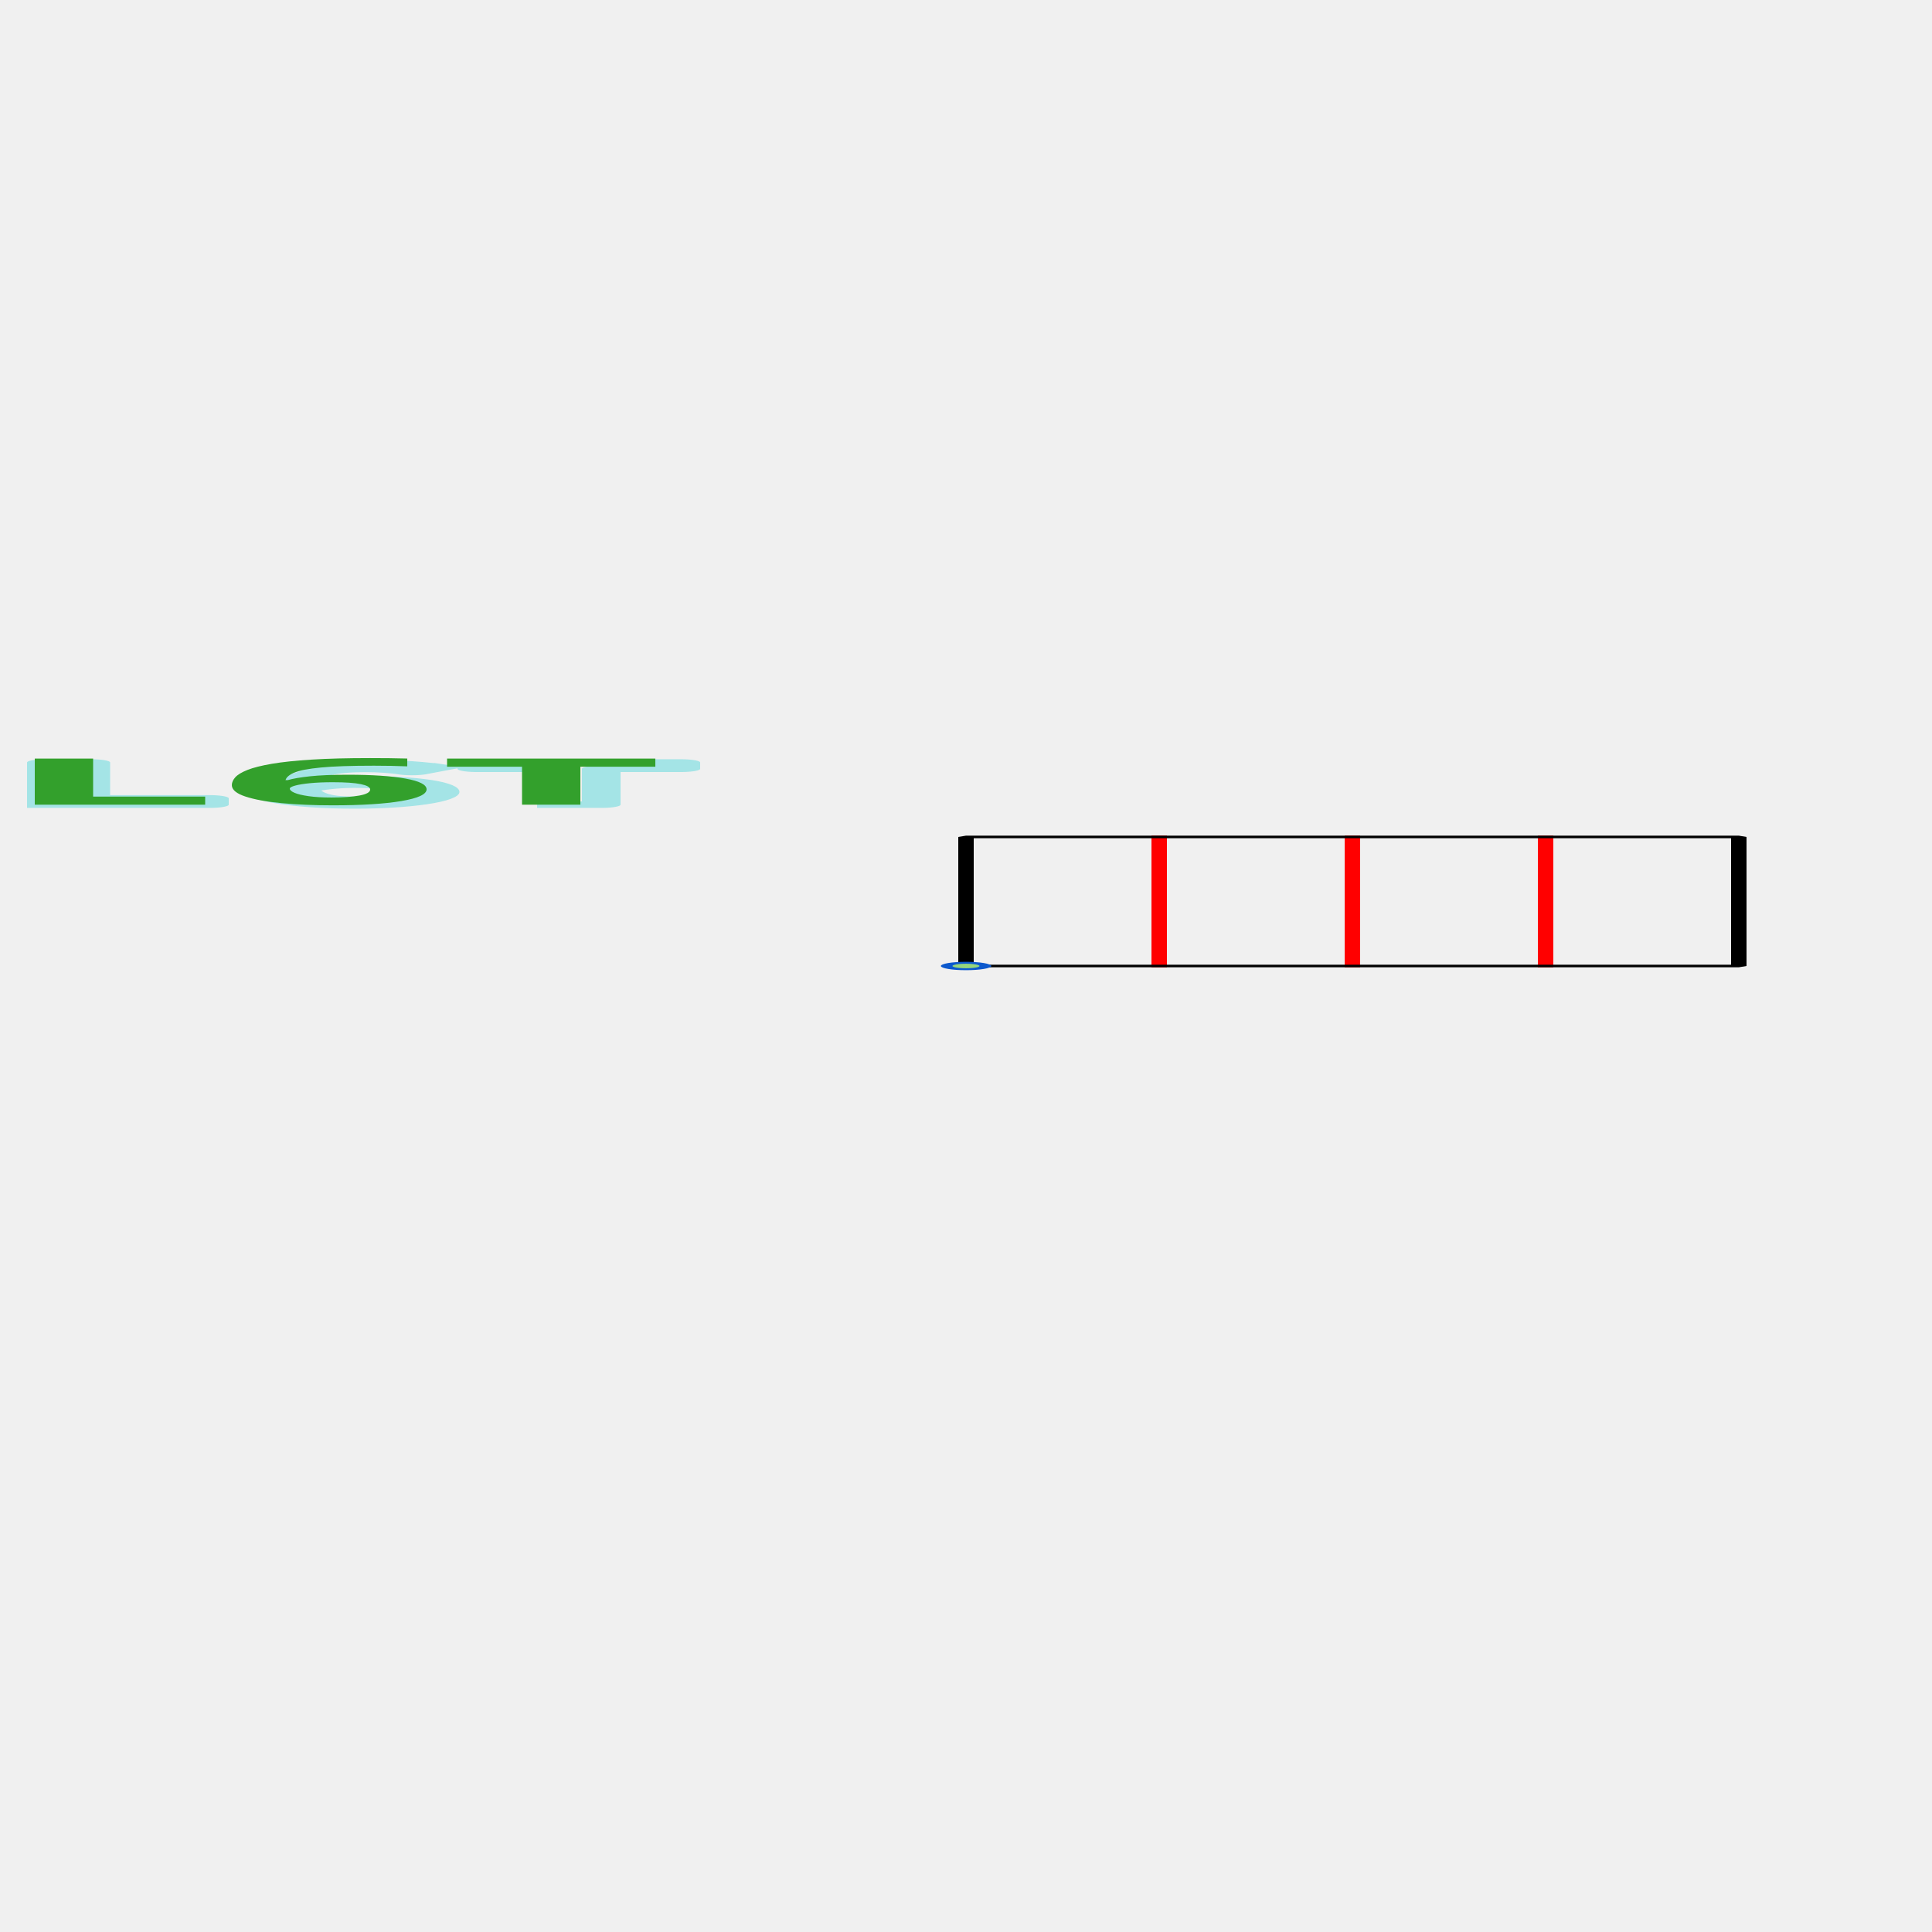
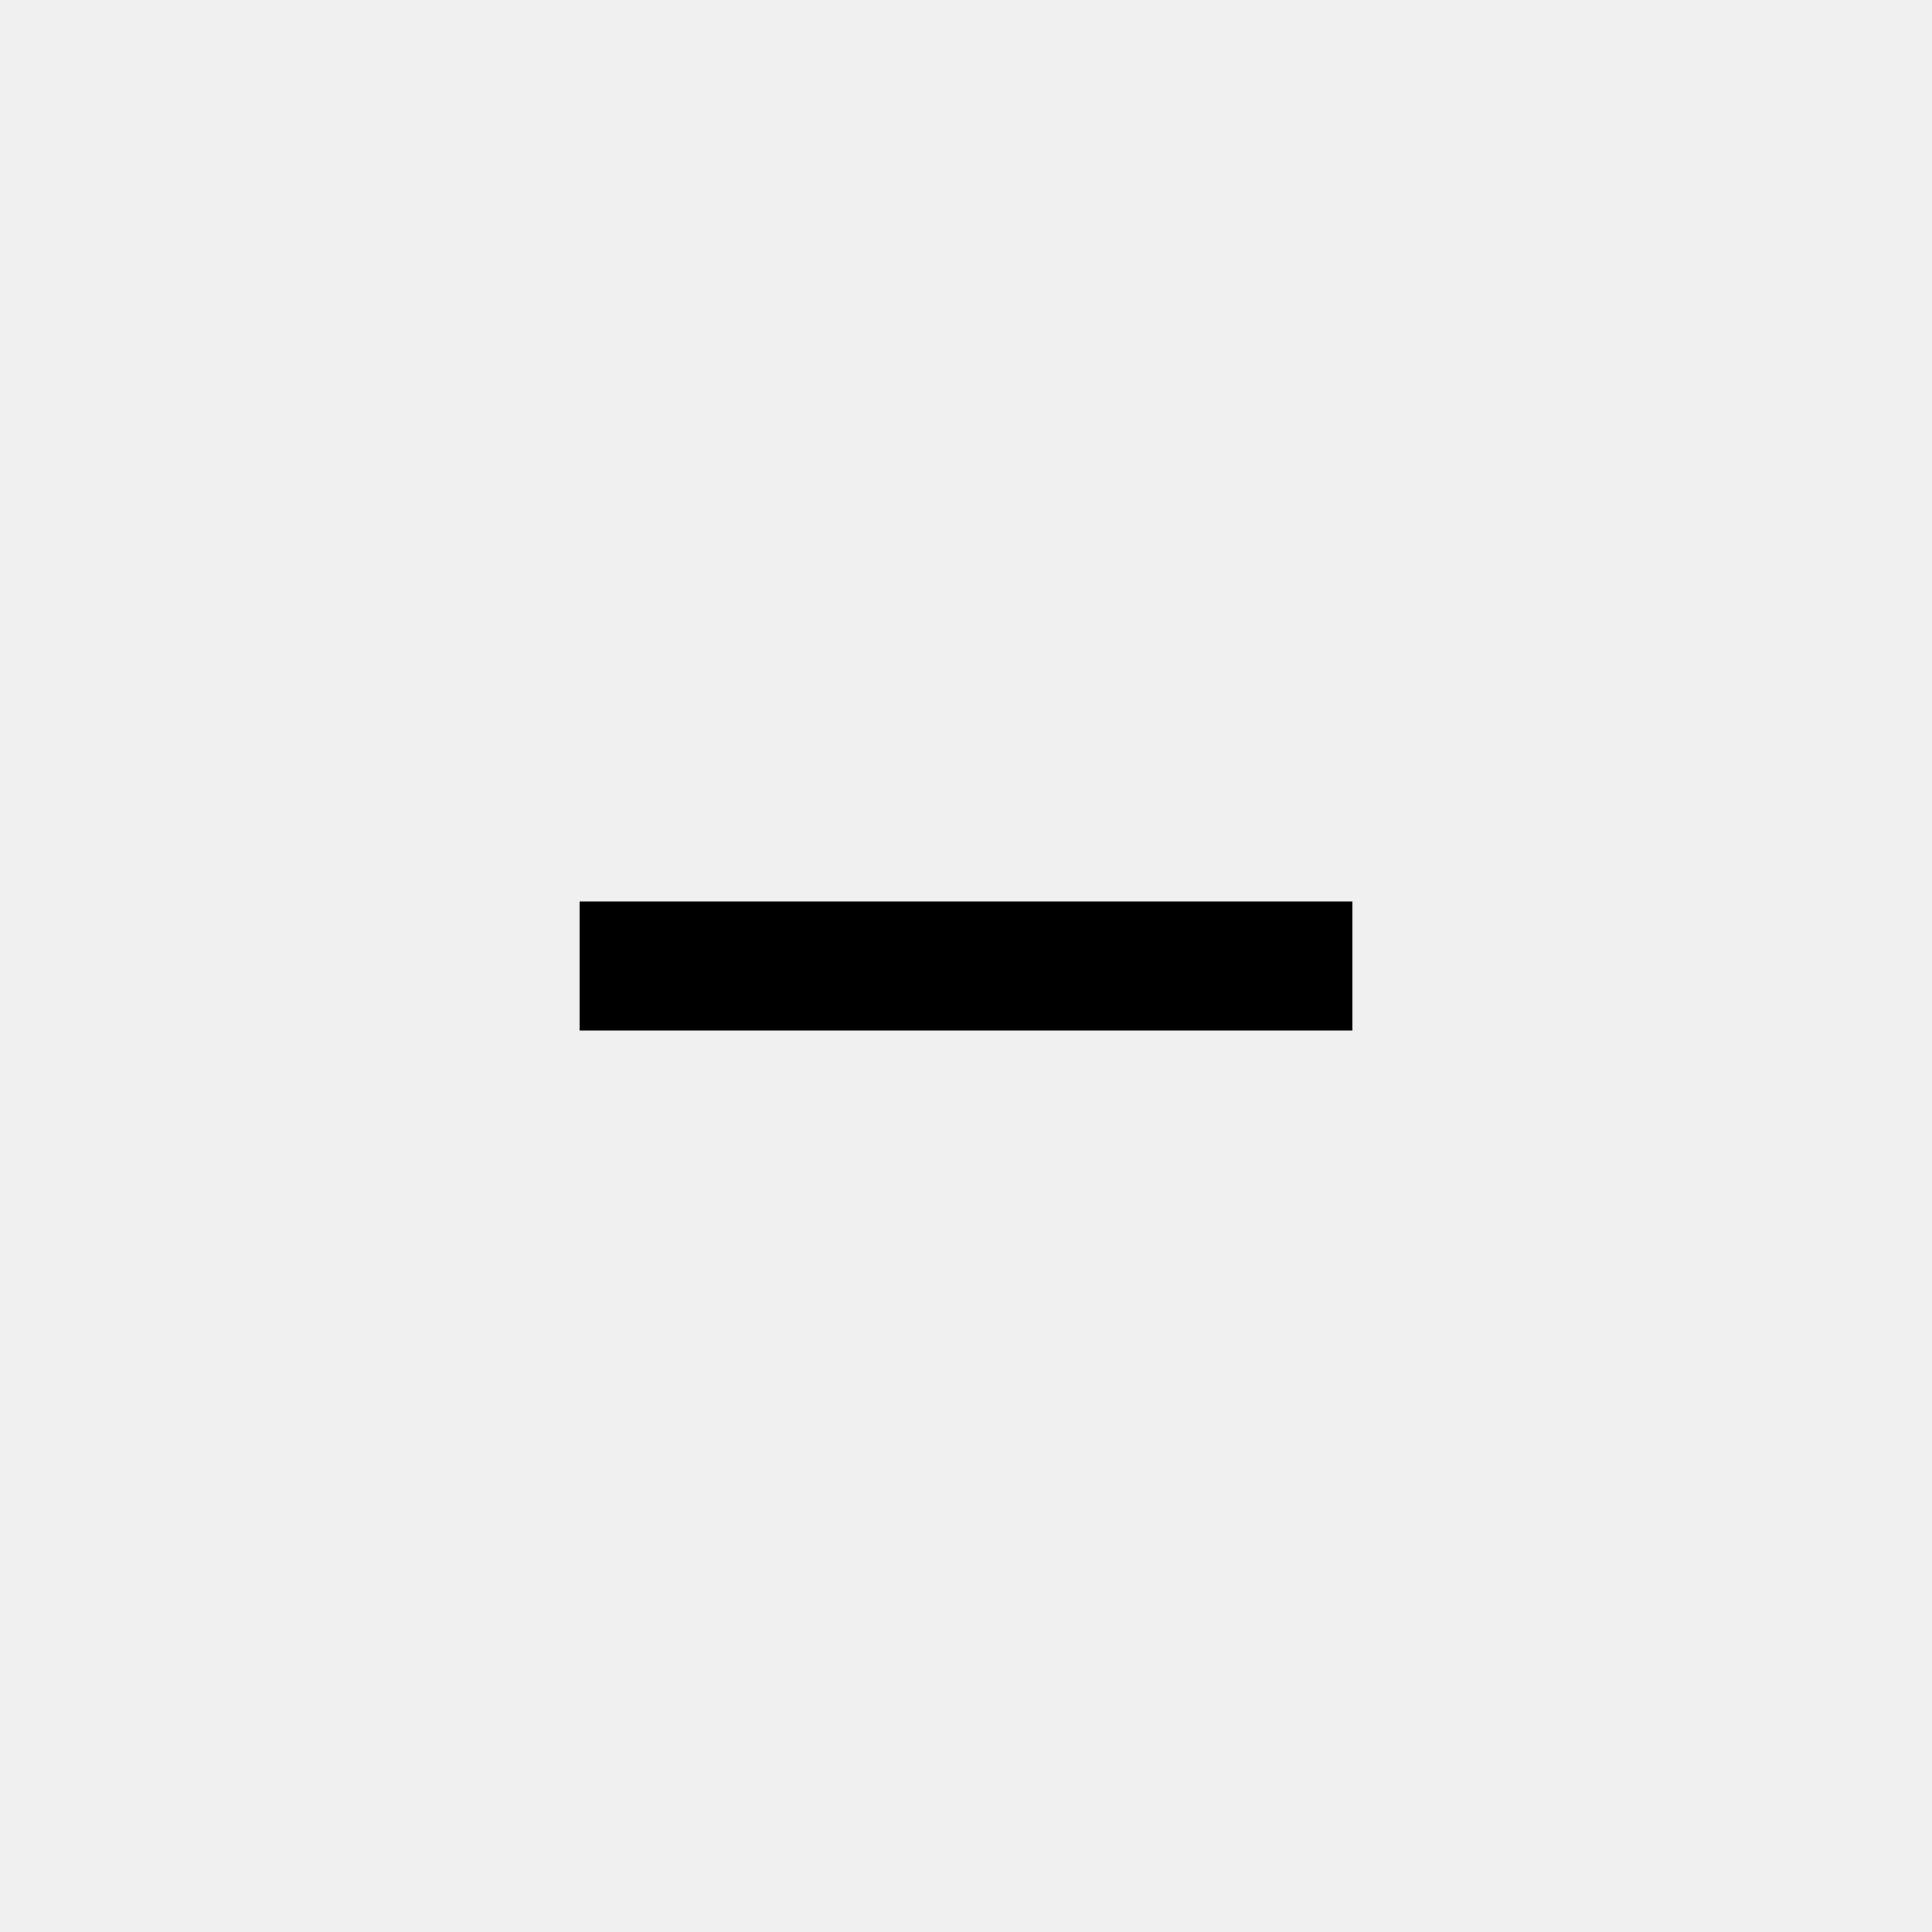
- <svg xmlns="http://www.w3.org/2000/svg" width="2500 px" height="2500 px" viewBox="0 0 2500 2500" version="1.2" baseProfile="tiny">
-   <defs>
- </defs>
-   <g fill="none" stroke="black" stroke-width="1" fill-rule="evenodd" stroke-linecap="square" stroke-linejoin="bevel">
-     <g fill="#000000" fill-opacity="0" stroke="none" transform="matrix(1, 0, 0, 1, 0 ,0)" font-family="Noto Sans" font-size="31.75" font-weight="400" font-style="normal">
-       <path vector-effect="non-scaling-stroke" fill-rule="evenodd" d="M0,0 L2500,0 L2500,2500 L0,2500 L0,0" transform="matrix(1.0, 0, 0, 0.167, 0.0 ,1041.25)" />
-     </g>
-     <g fill="none" stroke="#ff0000" stroke-opacity="1" stroke-width="20" stroke-linecap="square" stroke-linejoin="bevel" transform="matrix(1, 0, 0, 1, 0 ,0)" font-family="Noto Sans" font-size="31.75" font-weight="400" font-style="normal">
-       <path vector-effect="none" fill-rule="evenodd" d="M1500,250 L1500,1250" transform="matrix(1.0, 0, 0, 0.167, 0.0 ,1041.25)" />
-       <path vector-effect="none" fill-rule="evenodd" d="M1750,250 L1750,1250" transform="matrix(1.0, 0, 0, 0.167, 0.0 ,1041.25)" />
-       <path vector-effect="none" fill-rule="evenodd" d="M2000,250 L2000,1250" transform="matrix(1.0, 0, 0, 0.167, 0.0 ,1041.25)" />
-     </g>
-     <g fill="#ffffff" fill-opacity="0" stroke="#000000" stroke-opacity="1" stroke-width="20" stroke-linecap="square" stroke-linejoin="bevel" transform="matrix(1, 0, 0, 1, 0 ,0)" font-family="Noto Sans" font-size="31.75" font-weight="400" font-style="normal">
-       <path vector-effect="none" fill-rule="evenodd" d="M1250,1250 L1250,250 L2250,250 L2250,1250 L1250,1250" transform="matrix(1.0, 0, 0, 0.167, 0.0 ,1041.25)" />
-     </g>
-     <g fill="#e04880" fill-opacity="0" stroke="#000000" stroke-opacity="0" stroke-width="1" stroke-linecap="square" stroke-linejoin="bevel" transform="matrix(1, 0, 0, 1, 0 ,0)" font-family="Noto Sans" font-size="31.75" font-weight="400" font-style="normal">
-       <path vector-effect="non-scaling-stroke" fill-rule="evenodd" d="M1760,750 C1760,755.523 1755.52,760 1750,760 C1744.48,760 1740,755.523 1740,750 C1740,744.477 1744.48,740 1750,740 C1755.52,740 1760,744.477 1760,750 " transform="matrix(1.0, 0, 0, 0.167, 0.0 ,1041.25)" />
-     </g>
-     <g fill="#96d67c" fill-opacity="1" stroke="#0c59cd" stroke-opacity="1" stroke-width="15" stroke-linecap="square" stroke-linejoin="bevel" transform="matrix(1, 0, 0, 1, 0 ,0)" font-family="Noto Sans" font-size="31.75" font-weight="400" font-style="normal">
-       <path vector-effect="none" fill-rule="evenodd" d="M1275,1250 C1275,1263.81 1263.81,1275 1250,1275 C1236.19,1275 1225,1263.81 1225,1250 C1225,1236.19 1236.19,1225 1250,1225 C1263.81,1225 1275,1236.19 1275,1250 " transform="matrix(1.0, 0, 0, 0.167, 0.0 ,1041.25)" />
-     </g>
-     <g fill="#58d9dd" fill-opacity="0" stroke="#58d9dd" stroke-opacity="0.5" stroke-width="50" stroke-linecap="square" stroke-linejoin="round" transform="matrix(1, 0, 0, 1, 0 ,0)" font-family="Noto Sans" font-size="31.75" font-weight="400" font-style="normal">
-       <path vector-effect="none" fill-rule="nonzero" d="M60,0 L271,0 L271,-49 L117.5,-49 L117.5,-327 L60,-327 L60,0 M458.5,-38 C423,-38 396,-62 389,-118 C412,-145 437,-155 458.5,-155 C494.5,-155 516,-136.5 516,-98.5 C516,-59.5 490,-38 458.5,-38 M564,-288 C542.5,-308 511,-324 469,-324 C399,-324 333.5,-273 333.5,-149.5 C333.5,-42.5 392,6 459,6 C518,6 569.5,-35 569.5,-98.5 C569.5,-165 527.5,-197 470.5,-197 C442.5,-197 411.5,-182.5 387,-158.5 C389.5,-247 428.5,-277 473.5,-277 C496,-277 518.5,-267 533,-253 L564,-288 M720,0 L778,0 L778,-278 L881,-278 L881,-327 L617,-327 L617,-278 L720,-278 L720,0" transform="matrix(1.0, 0, 0, 0.167, 0.0 ,1041.25)" />
-     </g>
-     <g fill="#96d67c" fill-opacity="1" stroke="#33a02c" stroke-opacity="1" stroke-width="1" stroke-linecap="square" stroke-linejoin="bevel" transform="matrix(1, 0, 0, 1, 0 ,0)" font-family="Source Code Pro for Powerline" font-size="500" font-weight="630" font-style="normal">
-       <text fill="#33a02c" fill-opacity="1" stroke="none" xml:space="preserve" x="0" y="0" font-family="Source Code Pro for Powerline" font-size="500" font-weight="630" font-style="normal" transform="matrix(1.0, 0, 0, 0.167, 0.0 ,1041.25)">L6T</text>
-     </g>
+ <svg xmlns="http://www.w3.org/2000/svg" width="2500 px" height="2500 px" viewBox="0 0 2500 2500" version="1.1" id="svg4527">
+   <defs id="defs4521" />
+   <g id="layer1">
+     <rect fill="param(fill) #FFF" stroke="param(outline) #000" stroke-width="param(outline-width) 1" id="rect4482" width="1000" height="1000" x="750" y="750" transform="matrix(1.0, 0, 0, 0.167, 0.0 ,1041.25)" />
+     <path fill="param(fill) #FFF" stroke="param(outline) #000" stroke-width="param(outline-width) 1" d="m 1250,750 0,1000 0,0" id="path10" style="" transform="matrix(1.0, 0, 0, 0.167, 0.0 ,1041.25)" />
+     <path fill="param(fill) #FFF" stroke="param(outline) #000" stroke-width="param(outline-width) 1" d="m 1500,750 0,1000 0,0" id="path10-7" style="" transform="matrix(1.0, 0, 0, 0.167, 0.0 ,1041.25)" />
+     <path fill="param(fill) #FFF" stroke="param(outline) #000" stroke-width="param(outline-width) 1" d="m 1000,750 0,1000 0,0" id="path10-9" style="" transform="matrix(1.0, 0, 0, 0.167, 0.0 ,1041.25)" />
+     <text xml:space="preserve" fill="param(fill) #FFF" stroke="param(outline) #000" stroke-width="param(outline-width) 1" x="1333.719" y="895.605" id="text4499" transform="matrix(1.0, 0, 0, 0.167, 0.0 ,1041.25)">
+       <tspan id="tspan4486" x="1333.719" y="895.605">Grille</tspan>
+     </text>
+     <circle fill="param(fill) #FFF" stroke="param(outline) #000" stroke-width="param(outline-width) 1" id="path4521" cx="1250" cy="1250" r="20" />
  </g>
</svg>
